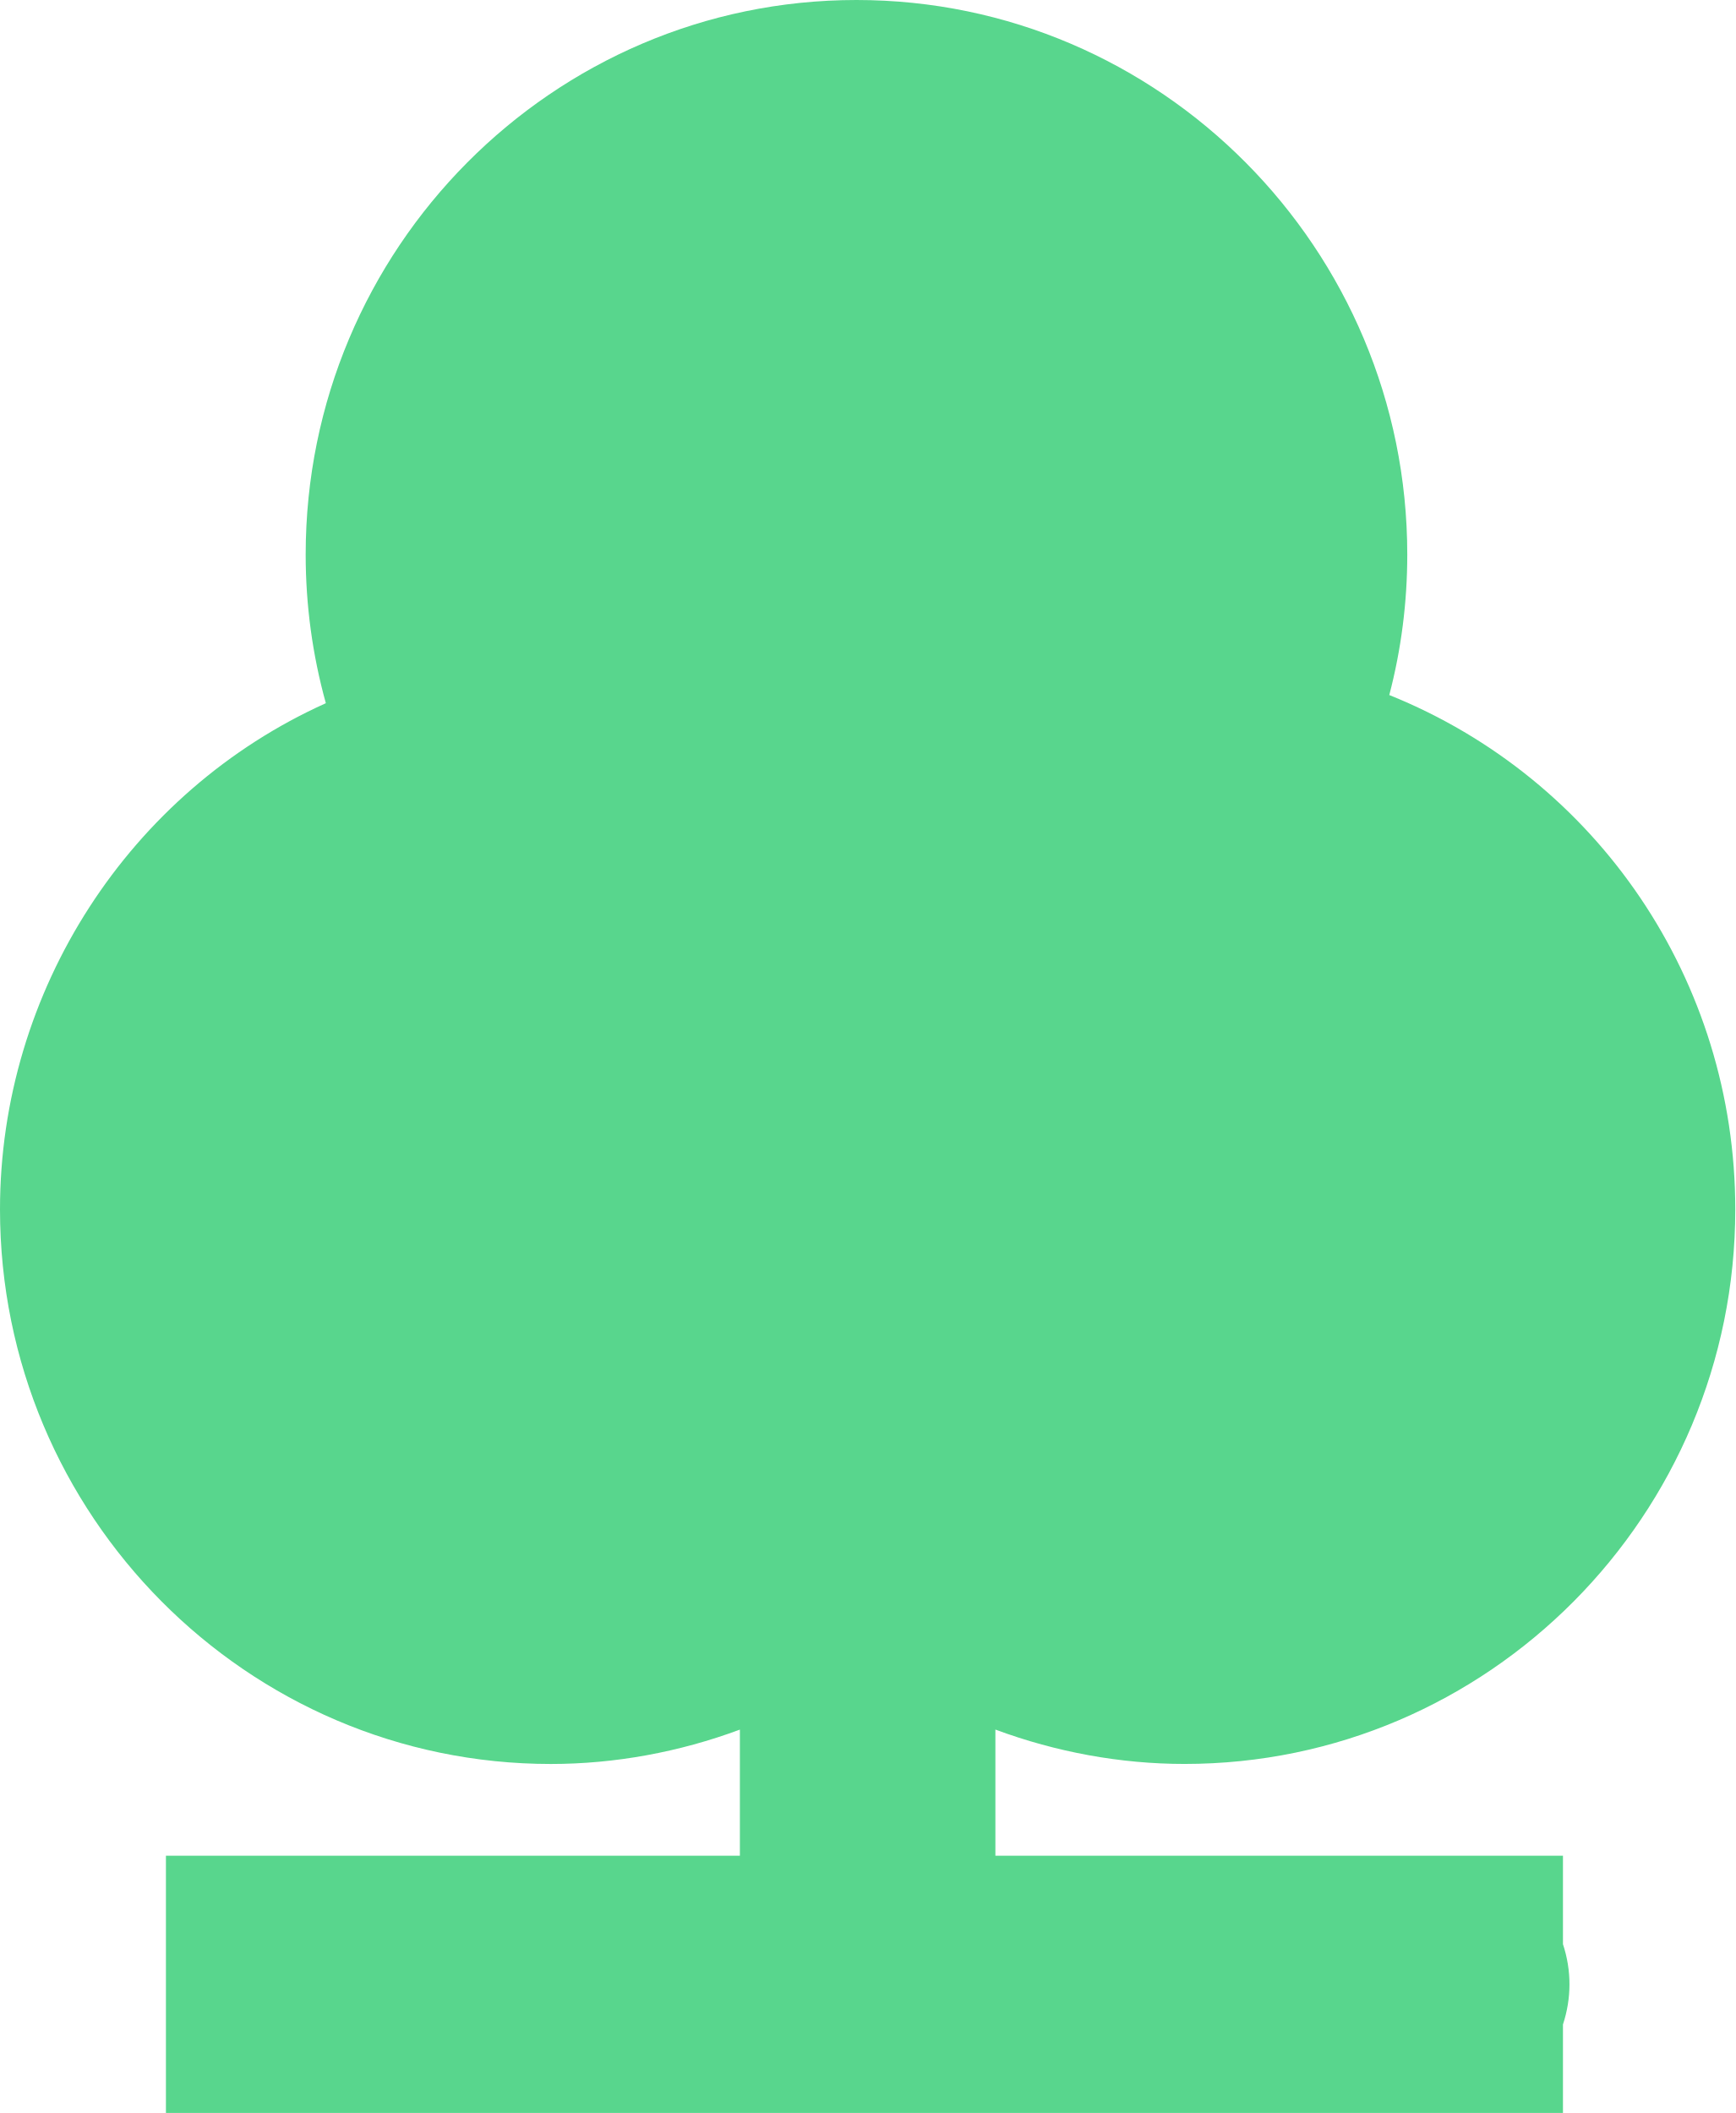
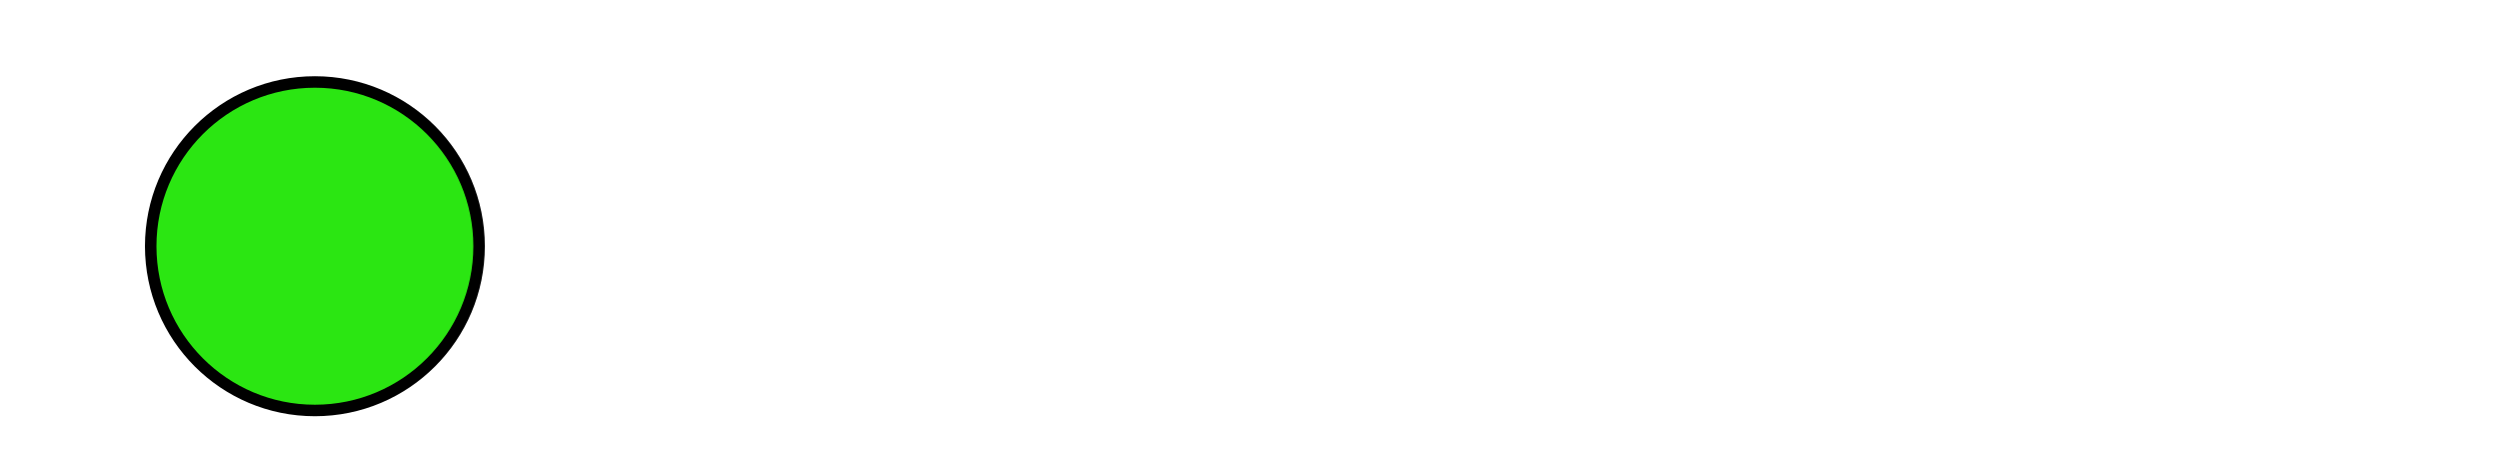
- <svg xmlns="http://www.w3.org/2000/svg" version="1.1" id="Capa_1" x="0px" y="0px" viewBox="0 0 13.277 16.167" xml:space="preserve" width="13.277" height="16.167">
-   <defs id="defs41" />
-   <g id="g6" transform="matrix(0.04908267,0,0,0.0494141,-1.390561,0)" style="fill:#58d68d;stroke:none;stroke-width:2.854;stroke-miterlimit:4;stroke-dasharray:none;stroke-opacity:1;fill-opacity:1">
-     <g id="g4" style="fill:#58d68d;stroke:none;stroke-width:2.854;stroke-miterlimit:4;stroke-dasharray:none;stroke-opacity:1;fill-opacity:1">
-       <path style="fill:#58d68d;stroke:none;stroke-width:2.854;stroke-miterlimit:4;stroke-dasharray:none;stroke-opacity:1;fill-opacity:1" d="M 271.976,327.169 H 54.197 V 287.34 h 89.473 v -19.53 c -9.475,3.497 -19.512,5.322 -29.47,5.322 -47.347,0 -85.869,-38.522 -85.869,-85.869 0,-33.898 20.192,-64.705 50.796,-78.381 C 77.039,101.406 75.982,93.684 75.982,85.862 75.982,38.516 114.498,0 161.839,0 c 47.347,0 85.869,38.522 85.869,85.863 0,7.375 -0.937,14.673 -2.804,21.755 32.49,12.984 53.935,44.292 53.935,79.64 0,47.347 -38.516,85.869 -85.857,85.869 -9.965,0 -20.007,-1.826 -29.482,-5.322 v 19.53 h 88.477 v 13.694 c 0.674,2.029 1.014,4.111 1.014,6.217 0,2.106 -0.34,4.189 -1.014,6.217 v 13.706 z" id="path2" />
-     </g>
-   </g>
-   <g id="g8" transform="matrix(0.04908267,0,0,0.0494141,-1.390561,0)" style="fill:#58d68d;stroke:none;stroke-width:2.854;stroke-miterlimit:4;stroke-dasharray:none;stroke-opacity:1;fill-opacity:1">
- </g>
-   <g id="g10" transform="matrix(0.04908267,0,0,0.0494141,-1.390561,0)" style="fill:#58d68d;stroke:none;stroke-width:2.854;stroke-miterlimit:4;stroke-dasharray:none;stroke-opacity:1;fill-opacity:1">
- </g>
-   <g id="g12" transform="matrix(0.04908267,0,0,0.0494141,-1.390561,0)" style="fill:#58d68d;stroke:none;stroke-width:2.854;stroke-miterlimit:4;stroke-dasharray:none;stroke-opacity:1;fill-opacity:1">
- </g>
-   <g id="g14" transform="matrix(0.04908267,0,0,0.0494141,-1.390561,0)" style="fill:#58d68d;stroke:none;stroke-width:2.854;stroke-miterlimit:4;stroke-dasharray:none;stroke-opacity:1;fill-opacity:1">
- </g>
-   <g id="g16" transform="matrix(0.04908267,0,0,0.0494141,-1.390561,0)" style="fill:#58d68d;stroke:none;stroke-width:2.854;stroke-miterlimit:4;stroke-dasharray:none;stroke-opacity:1;fill-opacity:1">
- </g>
-   <g id="g18" transform="matrix(0.04908267,0,0,0.0494141,-1.390561,0)" style="fill:#58d68d;stroke:none;stroke-width:2.854;stroke-miterlimit:4;stroke-dasharray:none;stroke-opacity:1;fill-opacity:1">
- </g>
-   <g id="g20" transform="matrix(0.04908267,0,0,0.0494141,-1.390561,0)" style="fill:#58d68d;stroke:none;stroke-width:2.854;stroke-miterlimit:4;stroke-dasharray:none;stroke-opacity:1;fill-opacity:1">
- </g>
-   <g id="g22" transform="matrix(0.04908267,0,0,0.0494141,-1.390561,0)" style="fill:#58d68d;stroke:none;stroke-width:2.854;stroke-miterlimit:4;stroke-dasharray:none;stroke-opacity:1;fill-opacity:1">
- </g>
-   <g id="g24" transform="matrix(0.04908267,0,0,0.0494141,-1.390561,0)" style="fill:#58d68d;stroke:none;stroke-width:2.854;stroke-miterlimit:4;stroke-dasharray:none;stroke-opacity:1;fill-opacity:1">
- </g>
-   <g id="g26" transform="matrix(0.04908267,0,0,0.0494141,-1.390561,0)" style="fill:#58d68d;stroke:none;stroke-width:2.854;stroke-miterlimit:4;stroke-dasharray:none;stroke-opacity:1;fill-opacity:1">
- </g>
-   <g id="g28" transform="matrix(0.04908267,0,0,0.0494141,-1.390561,0)" style="fill:#58d68d;stroke:none;stroke-width:2.854;stroke-miterlimit:4;stroke-dasharray:none;stroke-opacity:1;fill-opacity:1">
- </g>
-   <g id="g30" transform="matrix(0.04908267,0,0,0.0494141,-1.390561,0)" style="fill:#58d68d;stroke:none;stroke-width:2.854;stroke-miterlimit:4;stroke-dasharray:none;stroke-opacity:1;fill-opacity:1">
- </g>
-   <g id="g32" transform="matrix(0.04908267,0,0,0.0494141,-1.390561,0)" style="fill:#58d68d;stroke:none;stroke-width:2.854;stroke-miterlimit:4;stroke-dasharray:none;stroke-opacity:1;fill-opacity:1">
- </g>
-   <g id="g34" transform="matrix(0.04908267,0,0,0.0494141,-1.390561,0)" style="fill:#58d68d;stroke:none;stroke-width:2.854;stroke-miterlimit:4;stroke-dasharray:none;stroke-opacity:1;fill-opacity:1">
- </g>
-   <g id="g36" transform="matrix(0.04908267,0,0,0.0494141,-1.390561,0)" style="fill:#58d68d;stroke:none;stroke-width:2.854;stroke-miterlimit:4;stroke-dasharray:none;stroke-opacity:1;fill-opacity:1">
- </g>
+ <svg xmlns="http://www.w3.org/2000/svg" version="1.0" width="114.154pt" height="20.57pt" viewBox="0 0 114.154 20.57" preserveAspectRatio="xMidYMid meet" id="svg6">
+   <defs id="defs10" />
+   <g id="g6553" transform="translate(55.66367,26.82473)" />
+   <circle style="fill:#2be612;stroke:#000000;stroke-width:0.525;stroke-opacity:1;fill-opacity:1;stroke-miterlimit:4;stroke-dasharray:none" id="path836" cx="14.384" cy="11.243" r="7.5" />
</svg>
